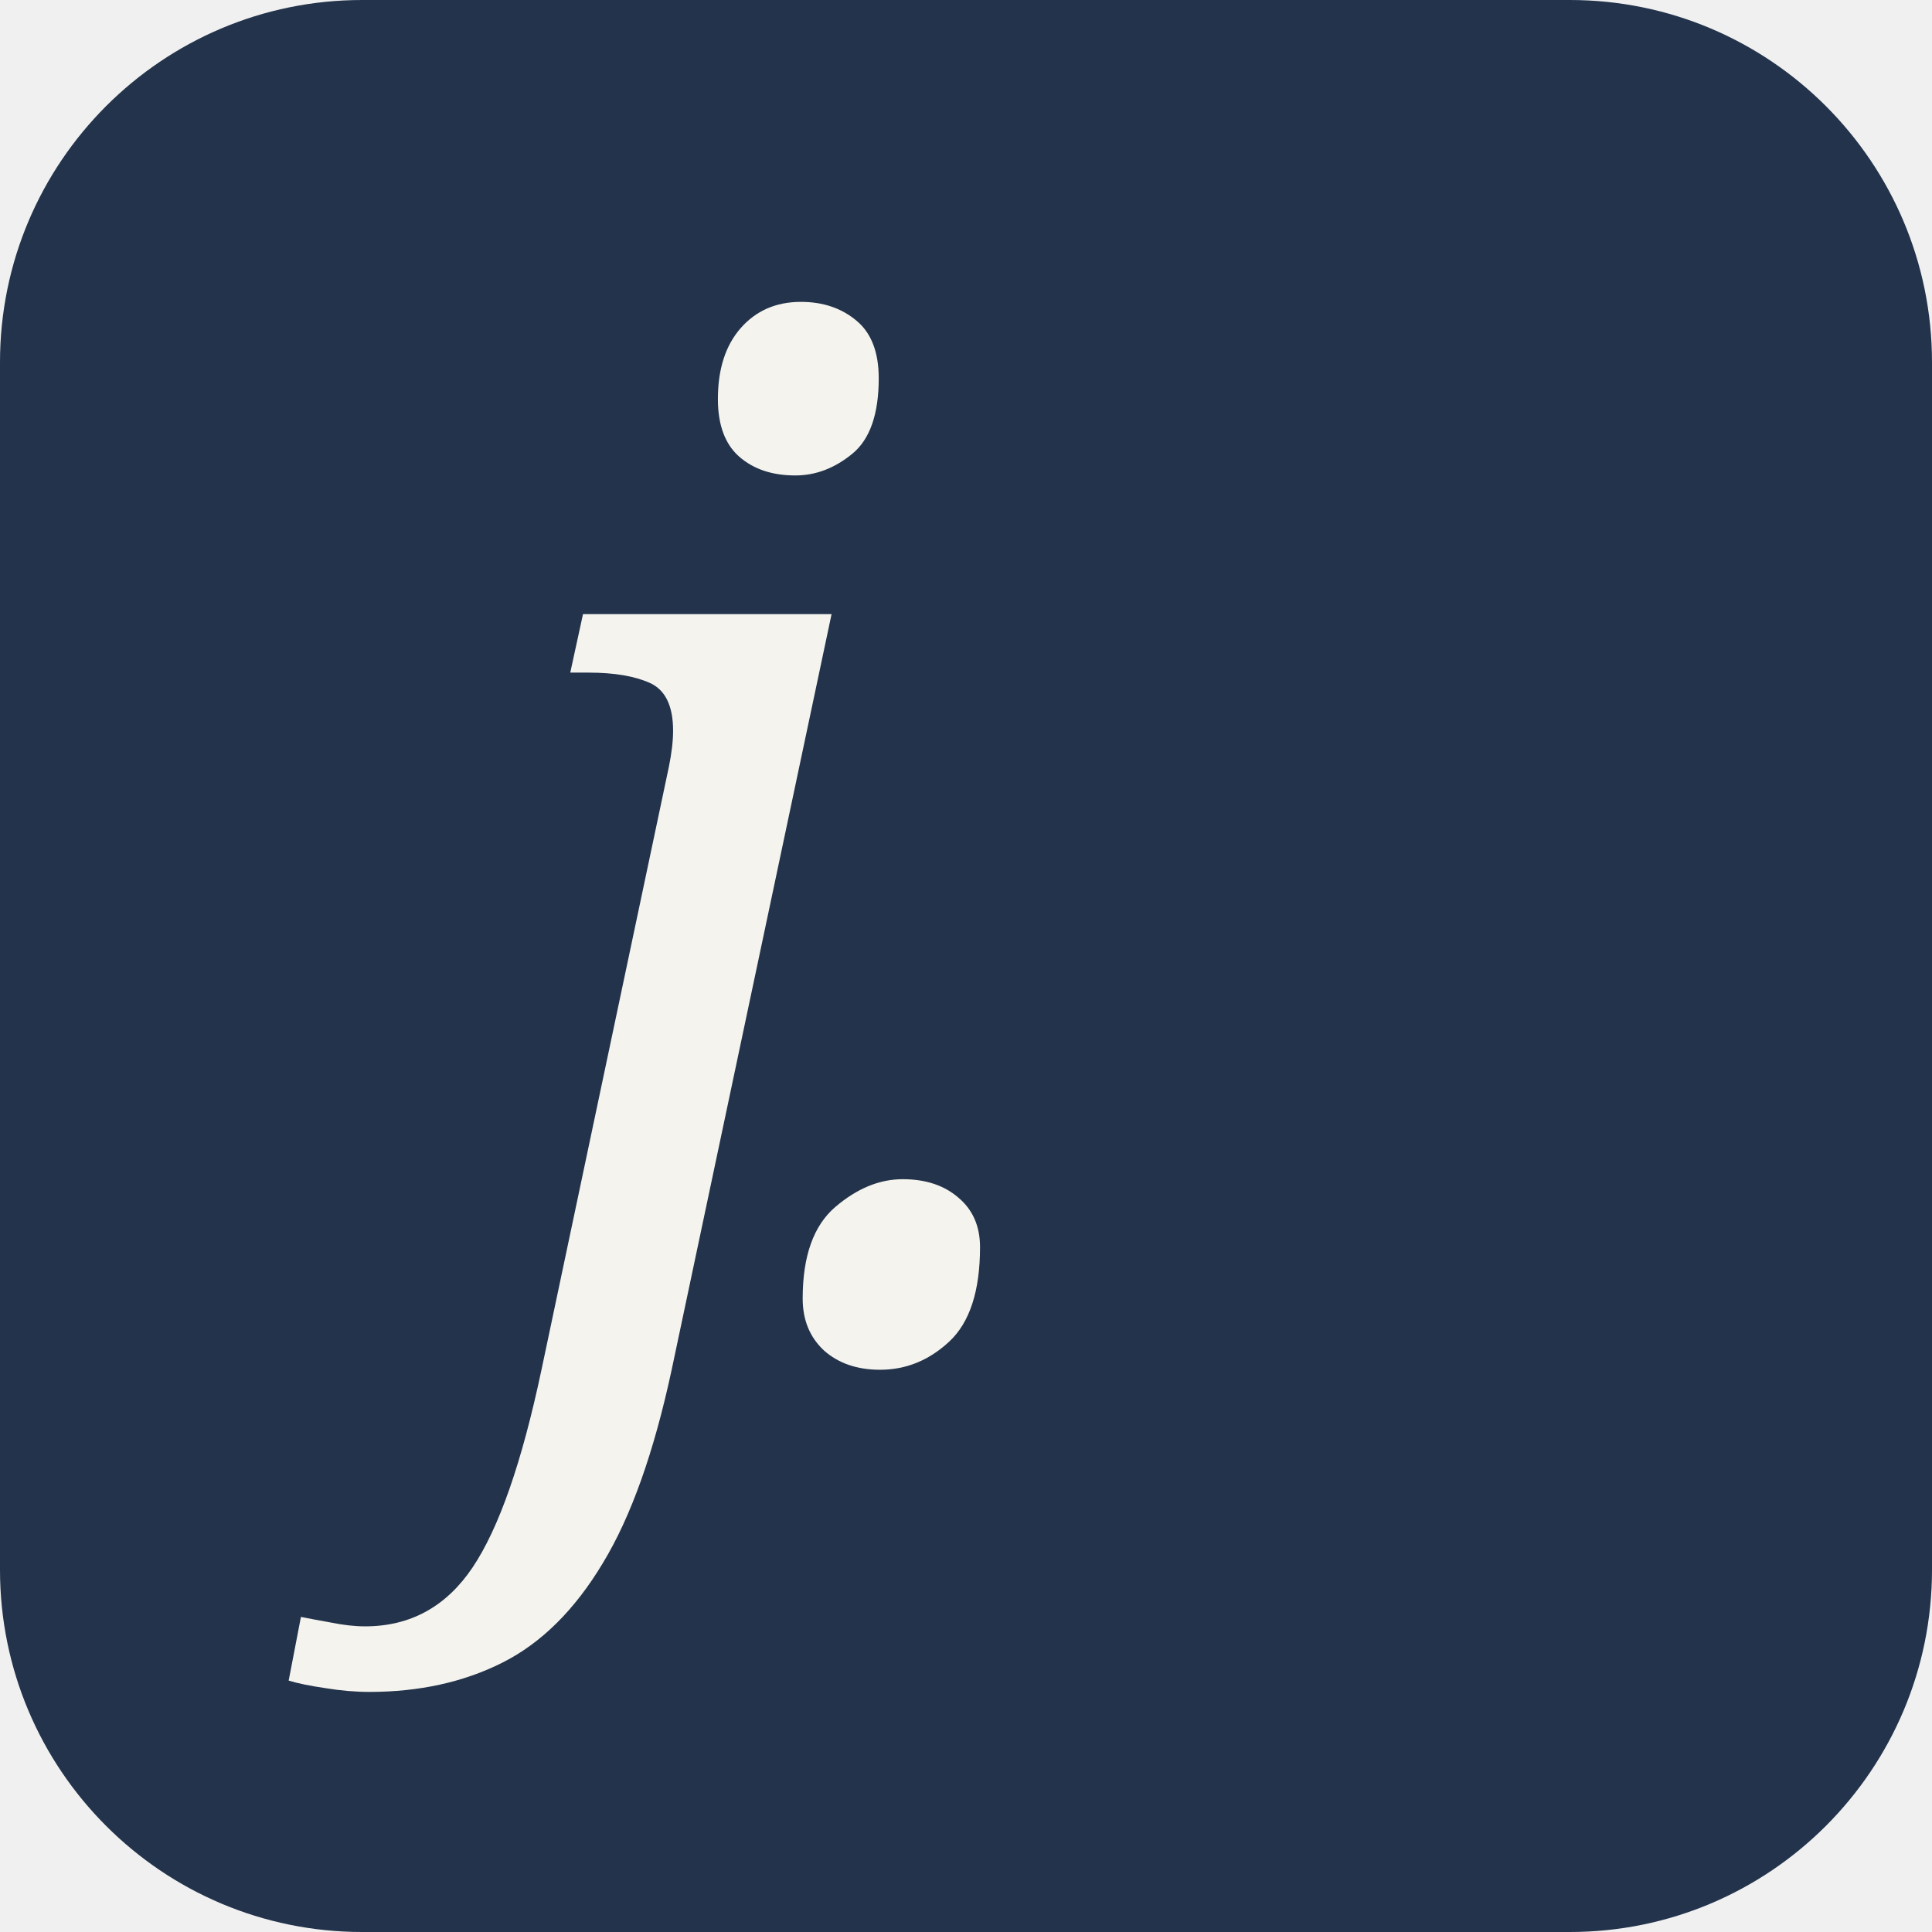
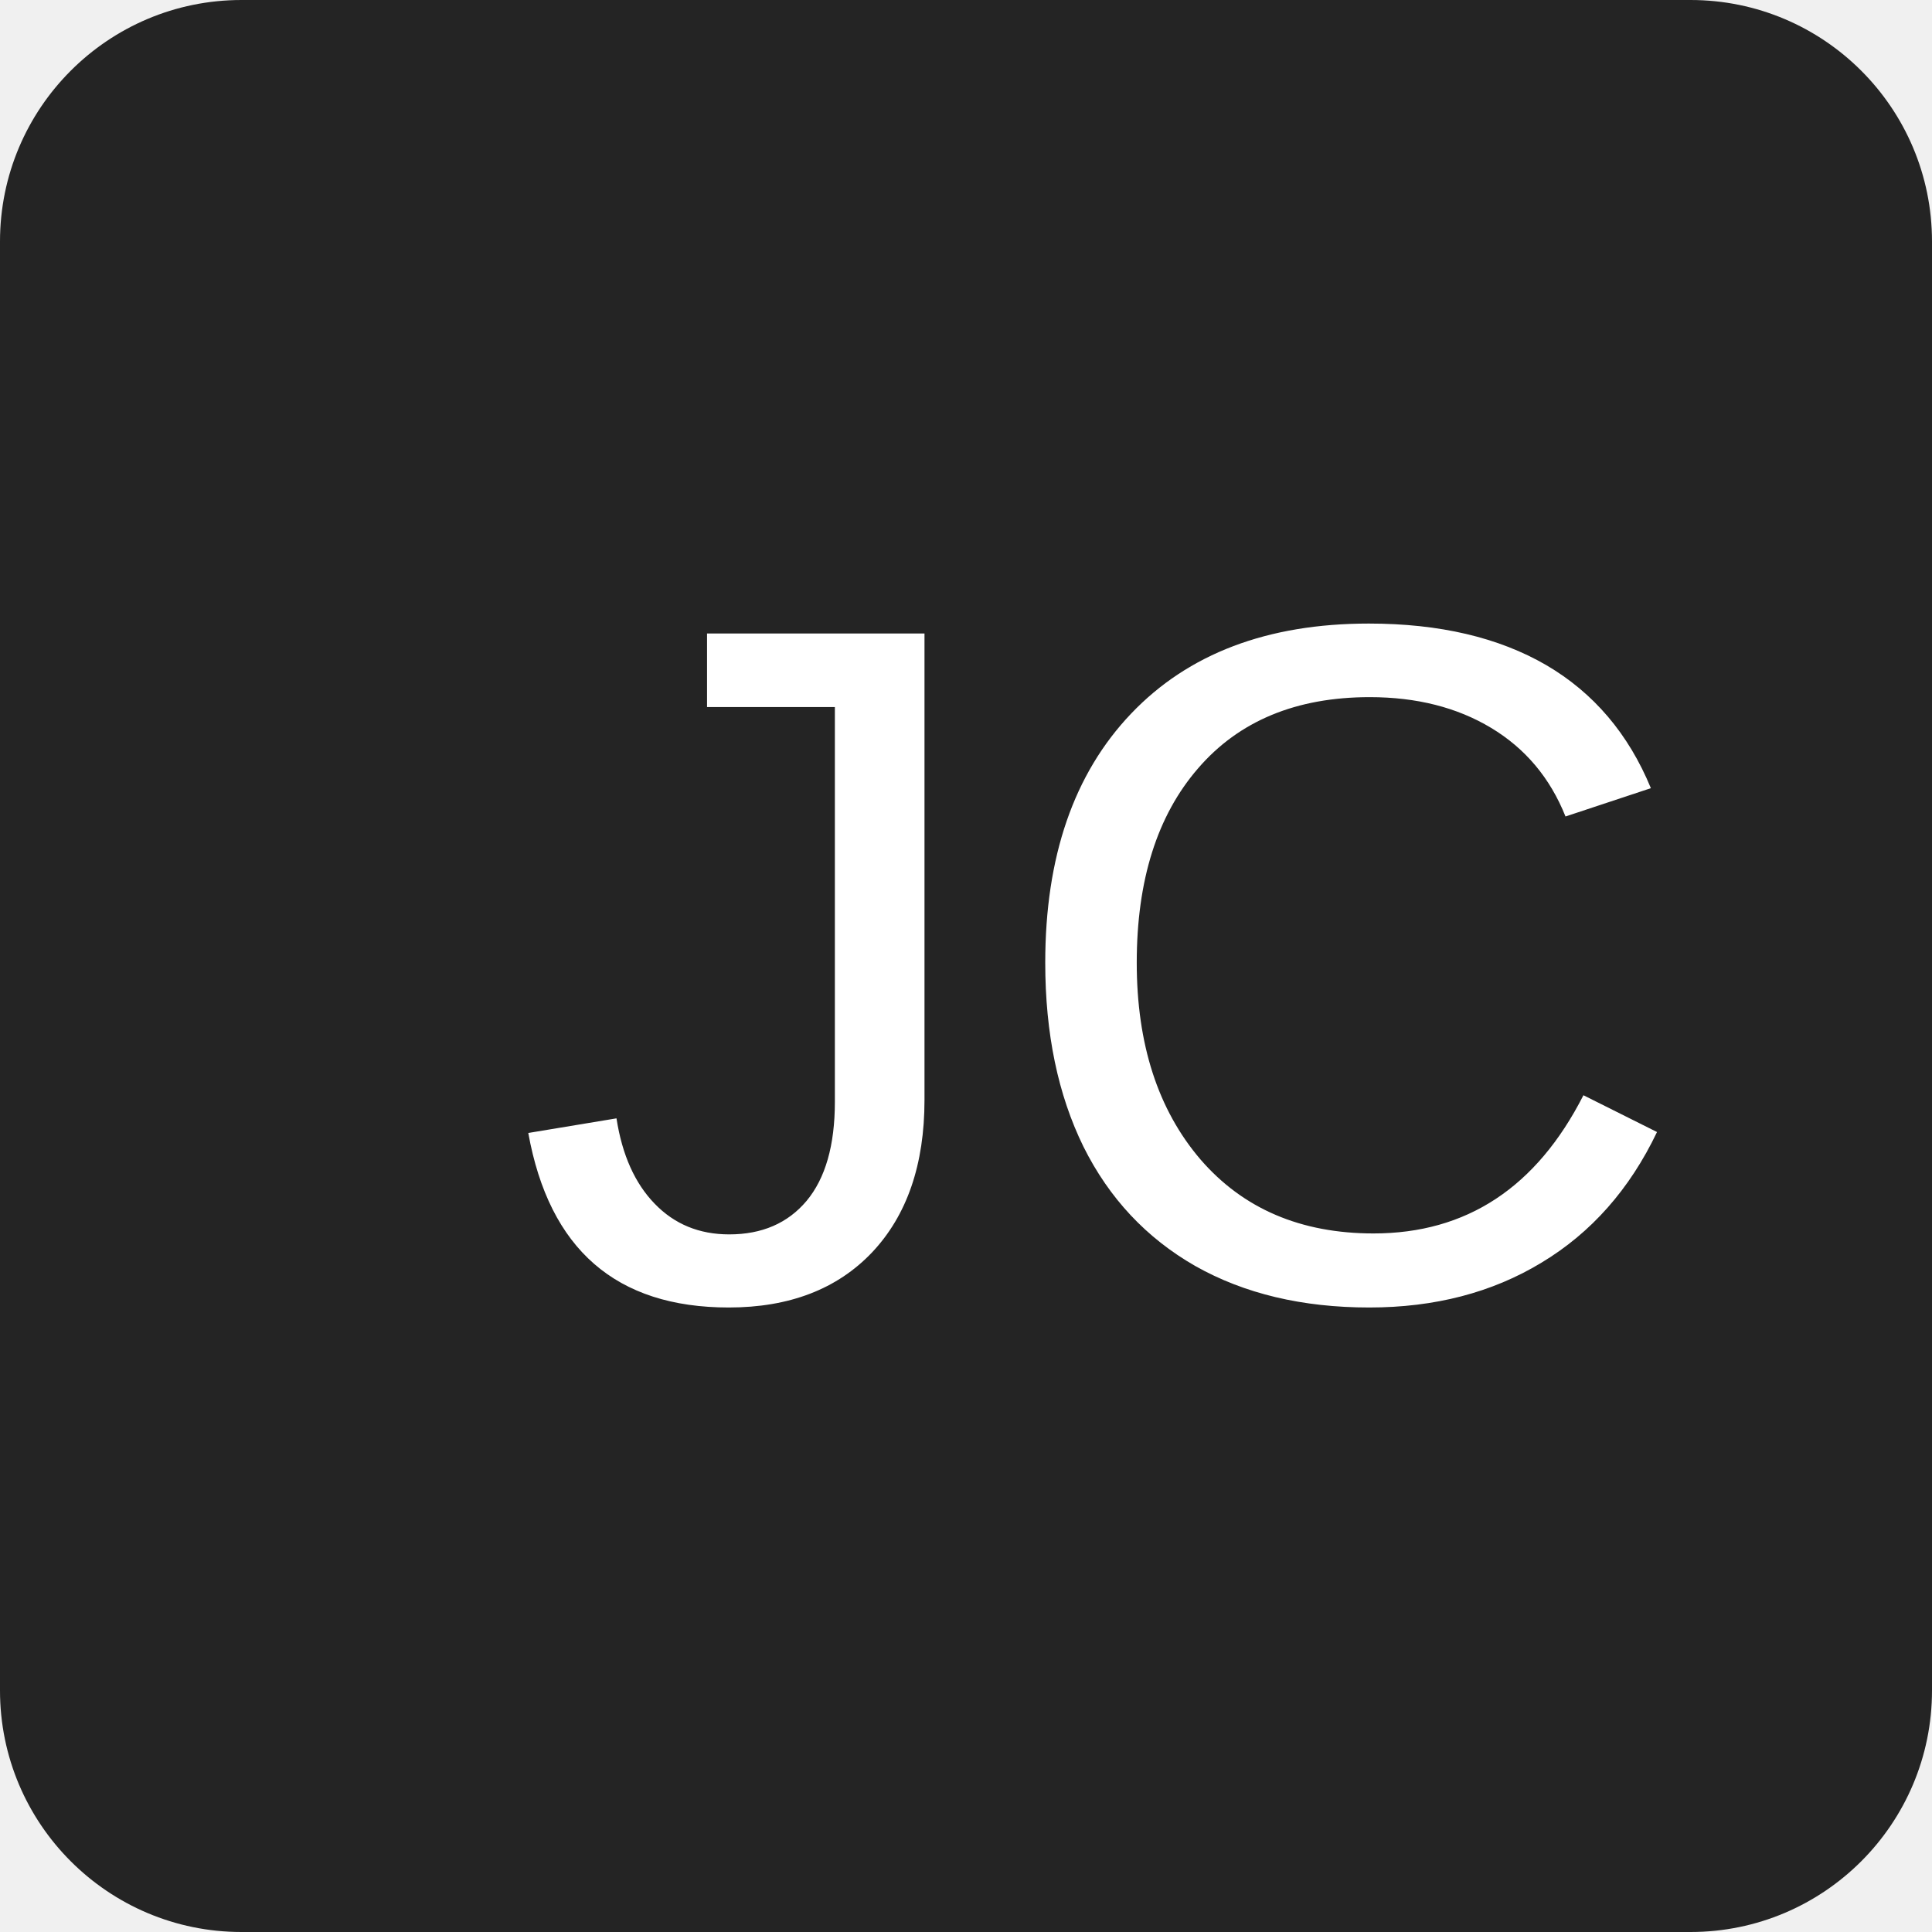
<svg xmlns="http://www.w3.org/2000/svg" viewBox="0 0 64 64">
-   <rect width="64" height="64" rx="12" fill="#22334b" />
-   <text x="16" y="45" fill="#f5f3ed" font-family="Georgia,serif" font-style="italic" font-size="46" letter-spacing="-4">j.</text>
+   <rect width="64" height="64" rx="8" fill="#242424" />
+   <text x="17" y="43" fill="#fff" font-family="Arial,sans-serif" font-size="32" font-weight="500">JC</text>
</svg>
